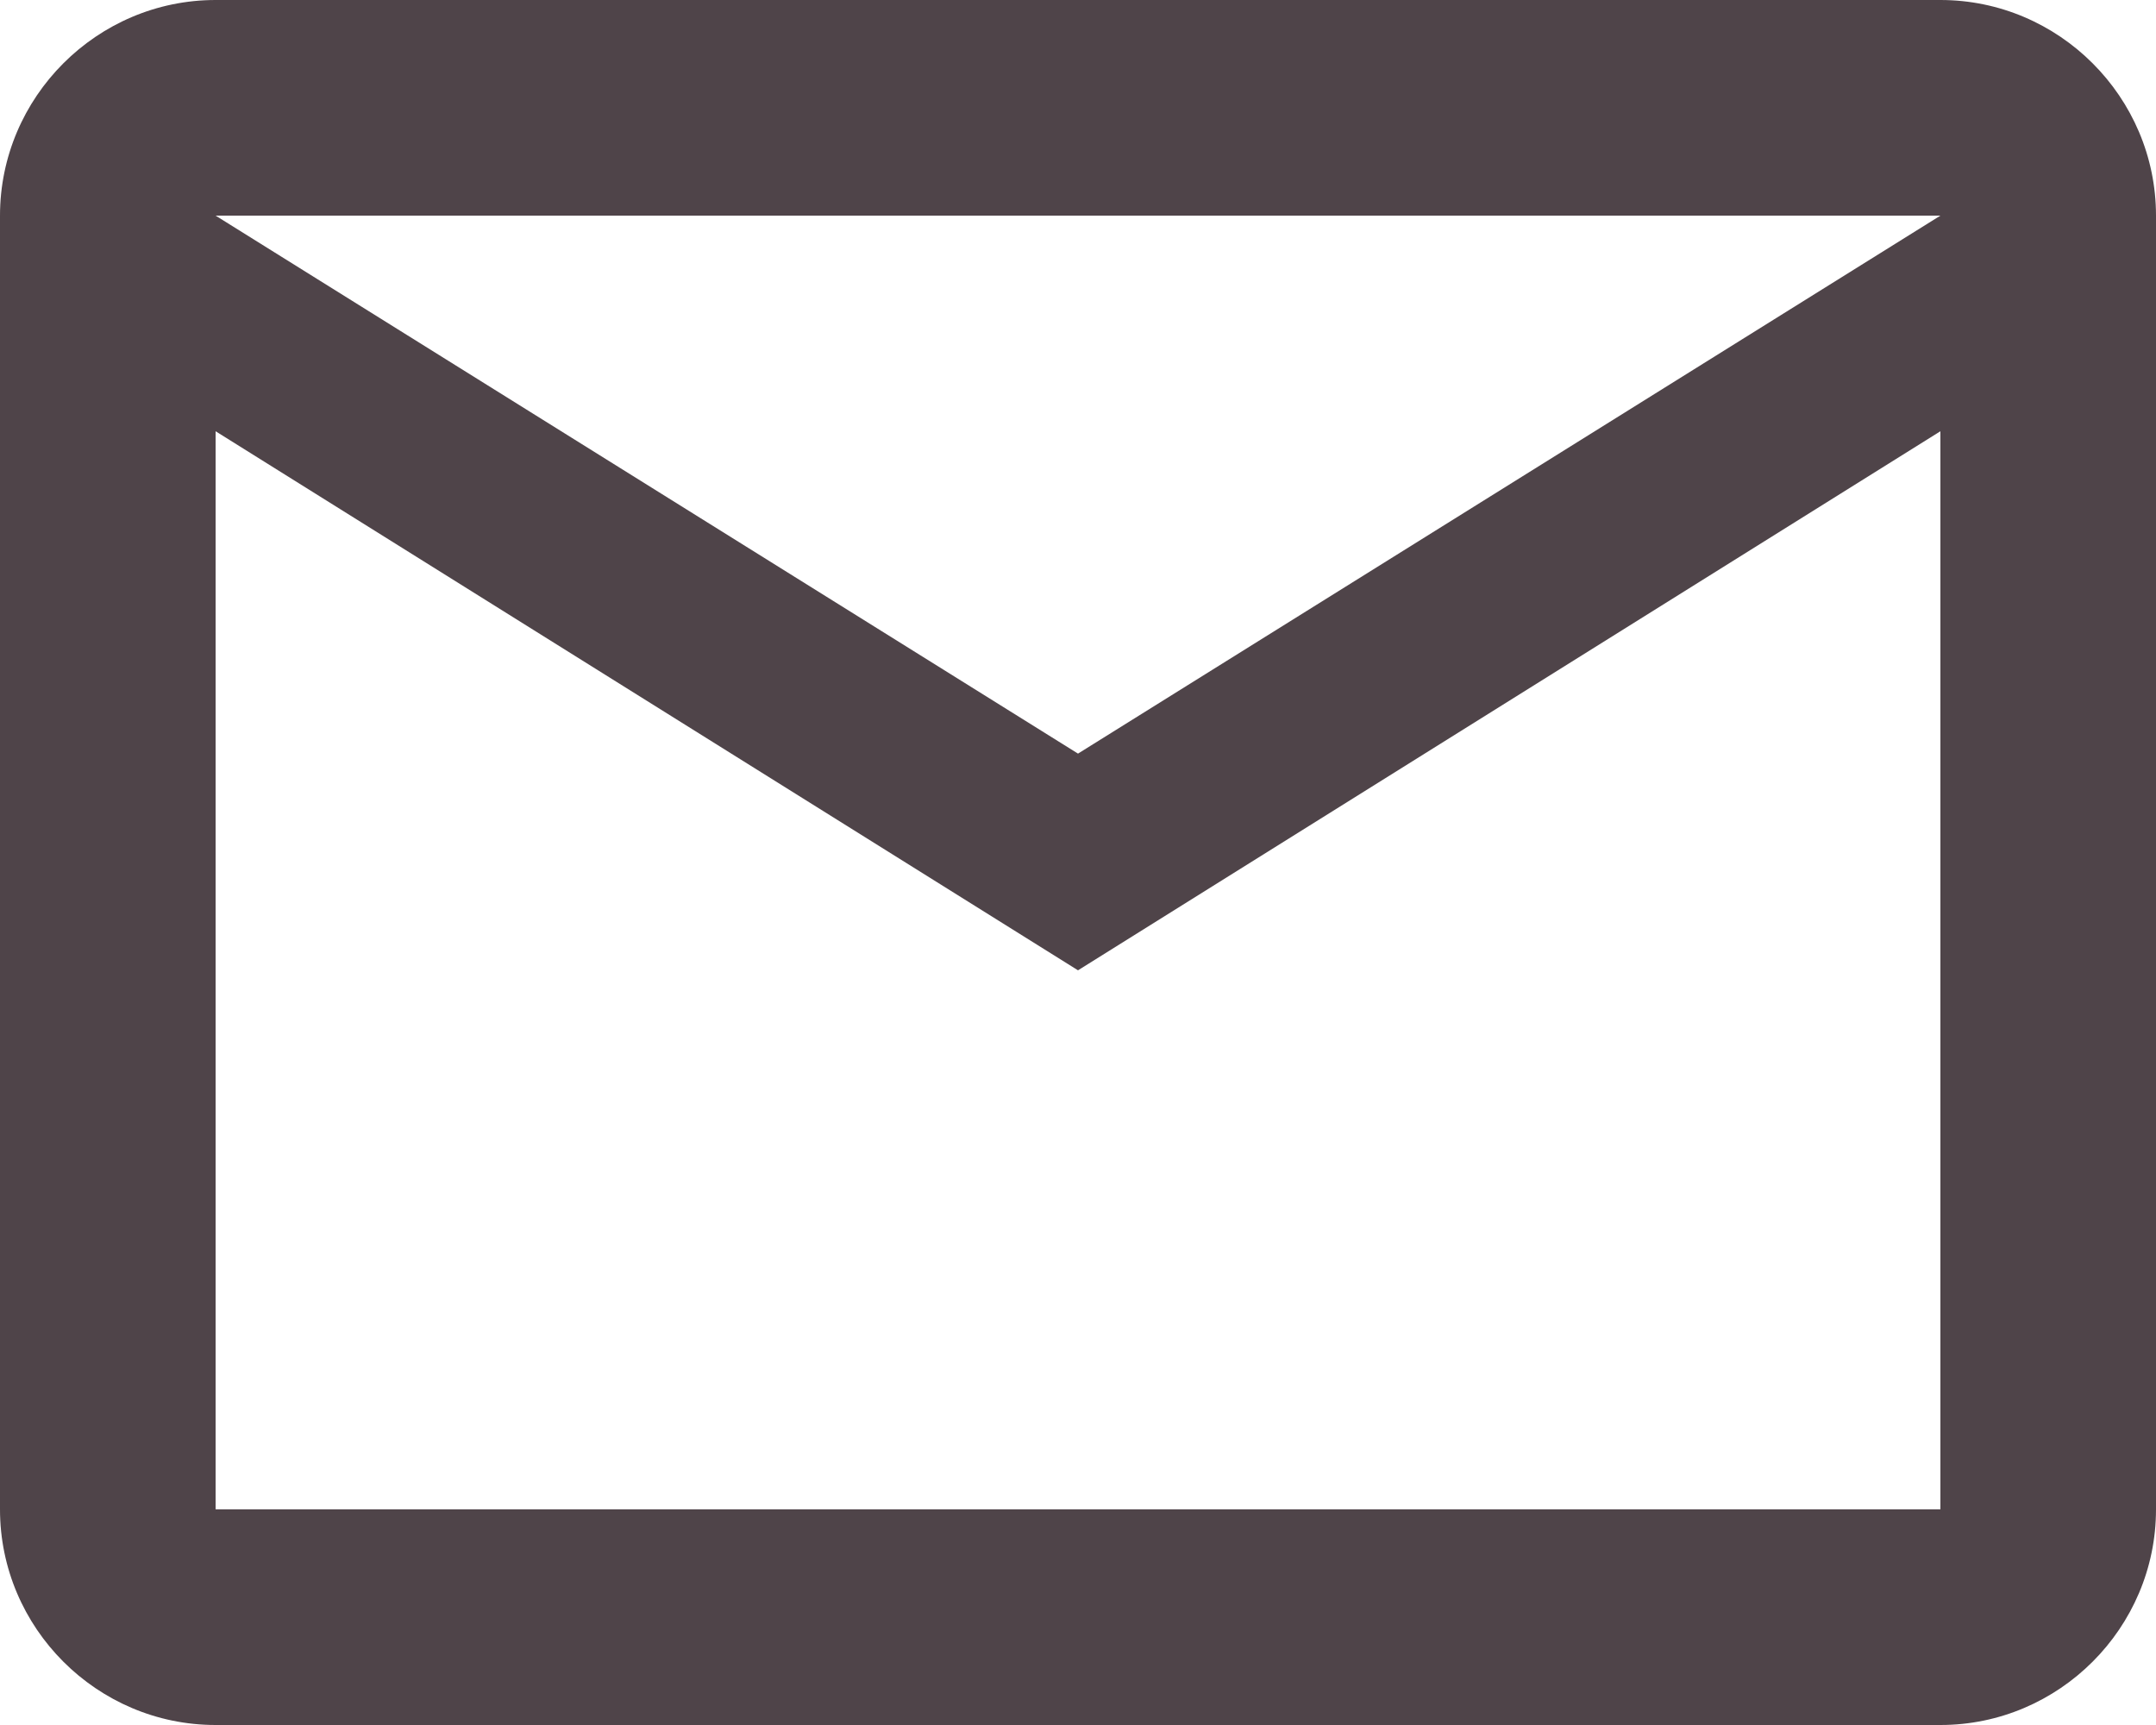
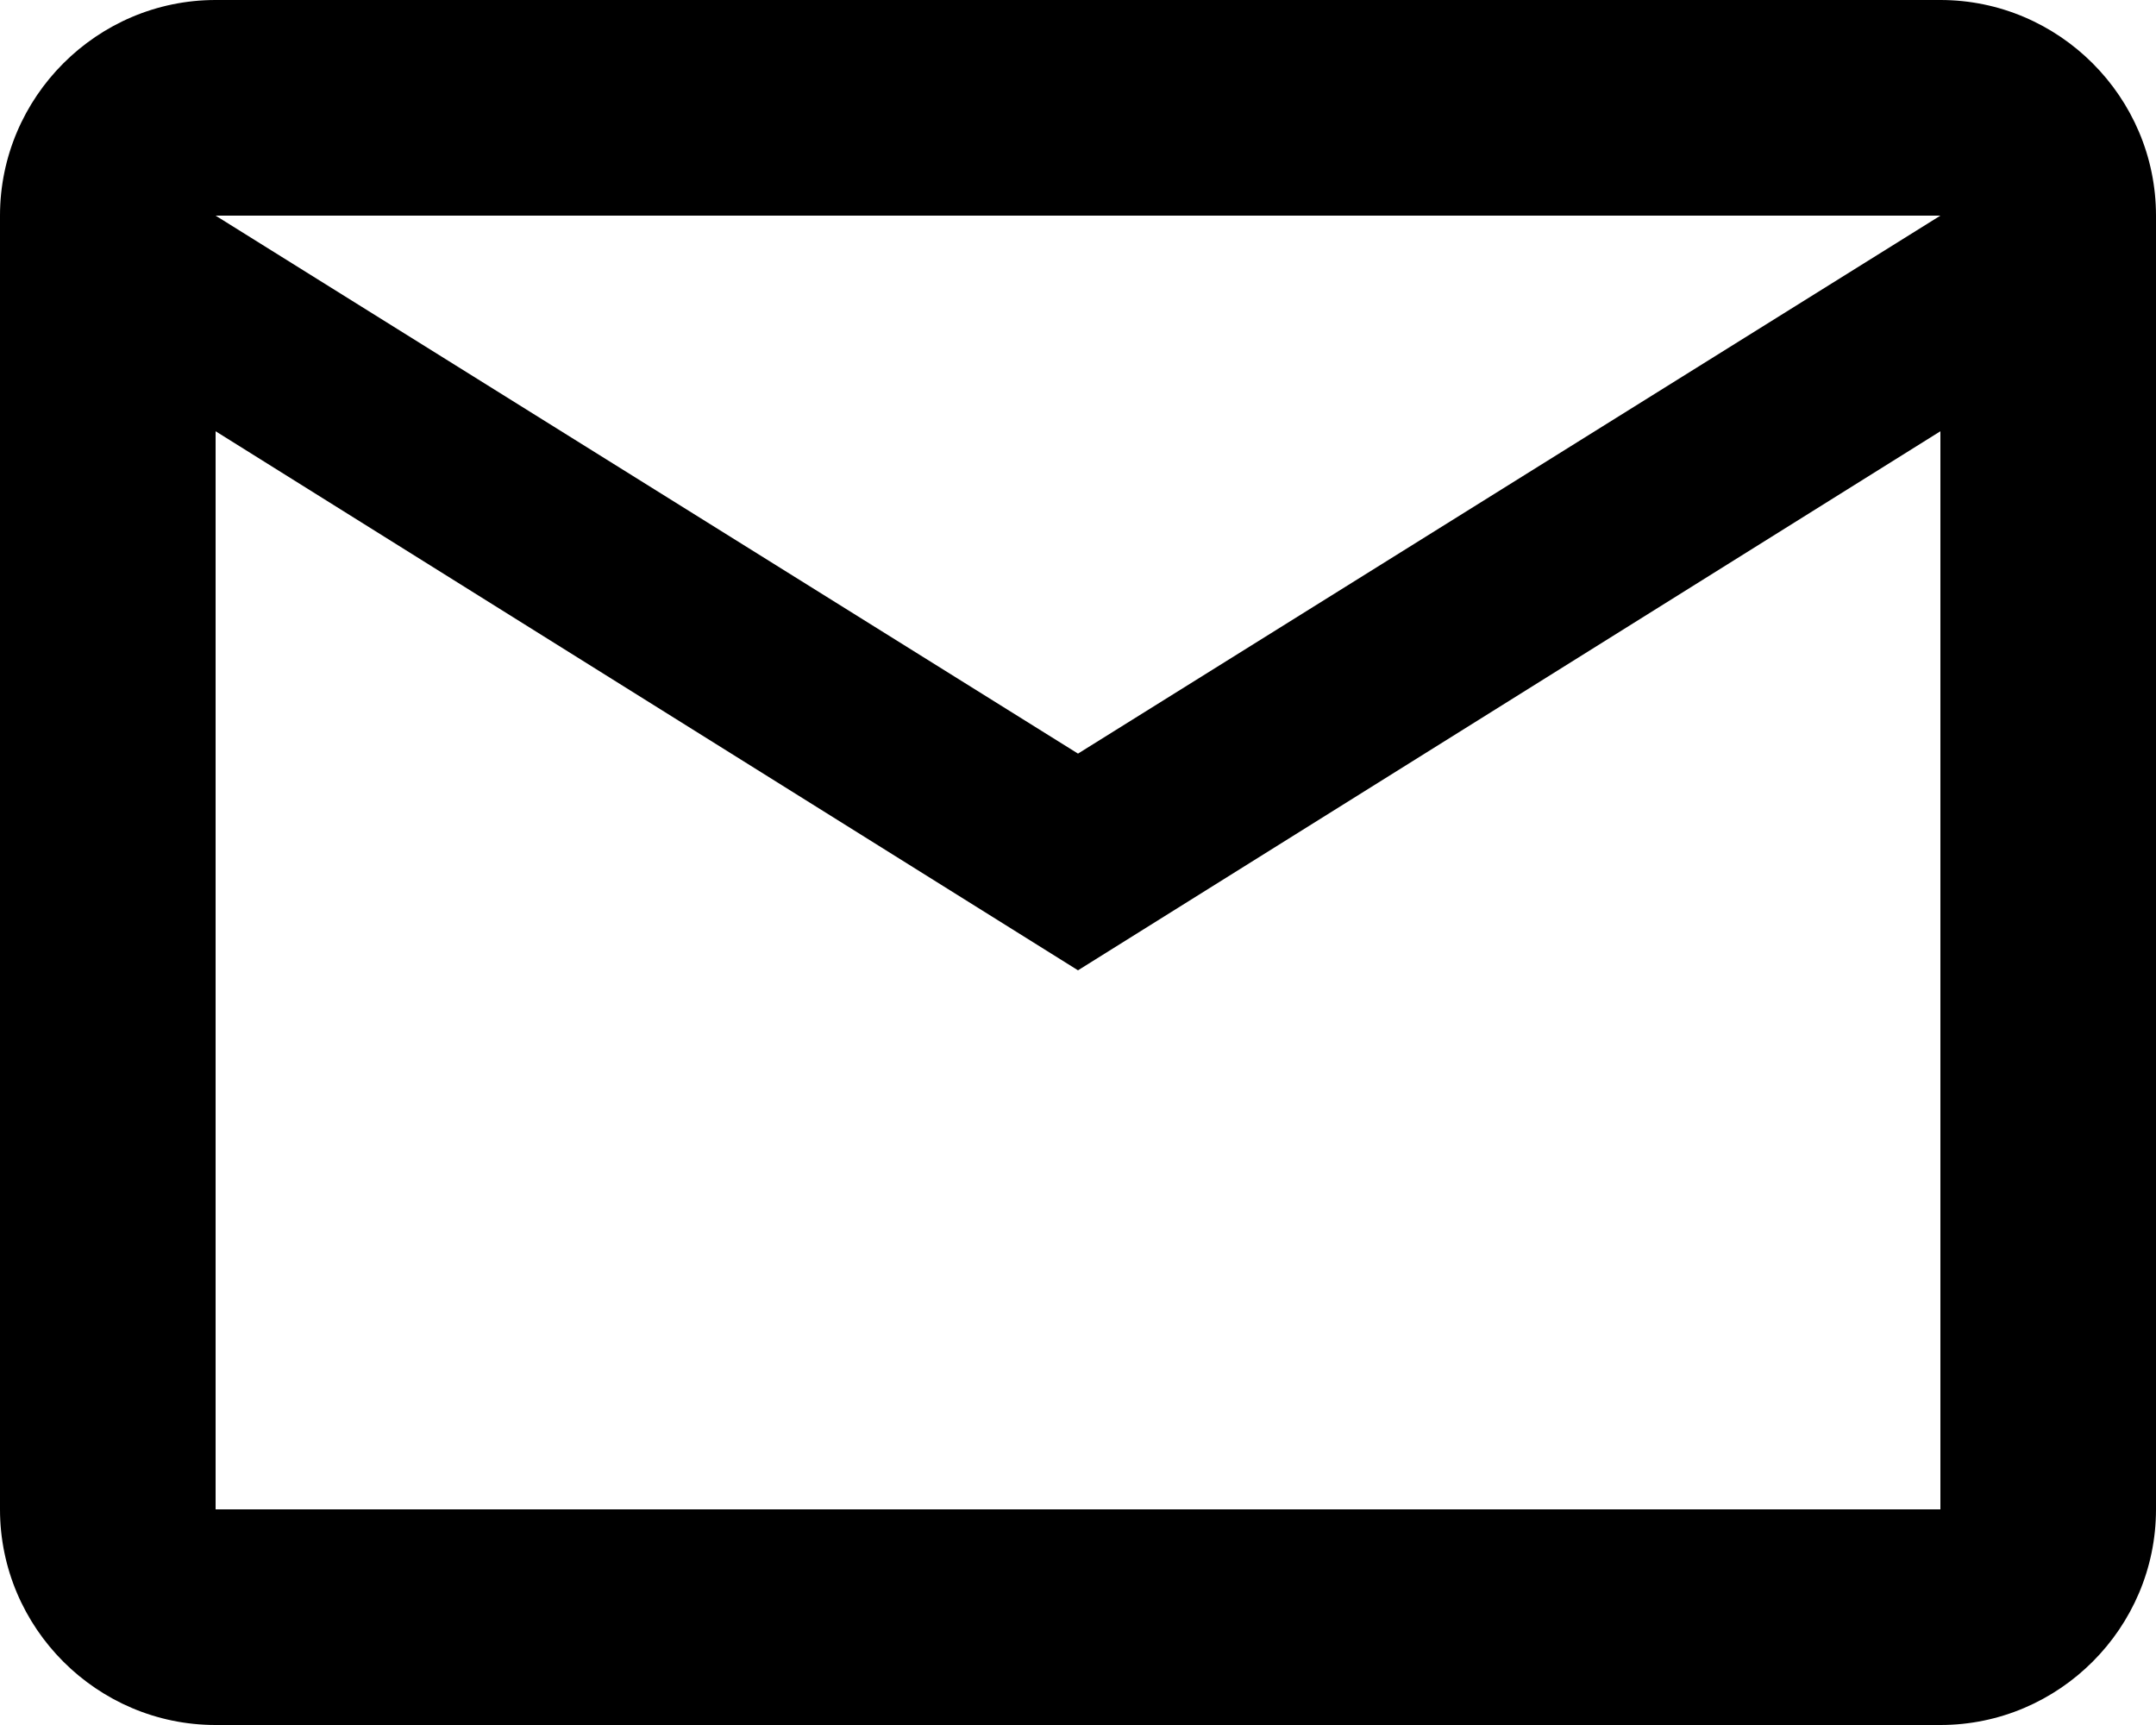
<svg xmlns="http://www.w3.org/2000/svg" width="20" height="16" viewBox="0 0 20 16" fill="none">
-   <path d="M20 2C20 0.9 19.1 0 18 0H2C0.9 0 0 0.9 0 2V14C0 15.1 0.9 16 2 16H18C19.1 16 20 15.1 20 14V2ZM18 2L10 6.99L2 2H18ZM18 14H2V4L10 9L18 4V14Z" fill="#4F4449" />
+   <path d="M20 2C20 0.9 19.1 0 18 0H2C0.9 0 0 0.9 0 2V14C0 15.1 0.9 16 2 16H18C19.1 16 20 15.1 20 14V2ZM18 2L10 6.99L2 2H18ZM18 14H2V4L10 9L18 4V14Z" fill="currentColor" />
</svg>
